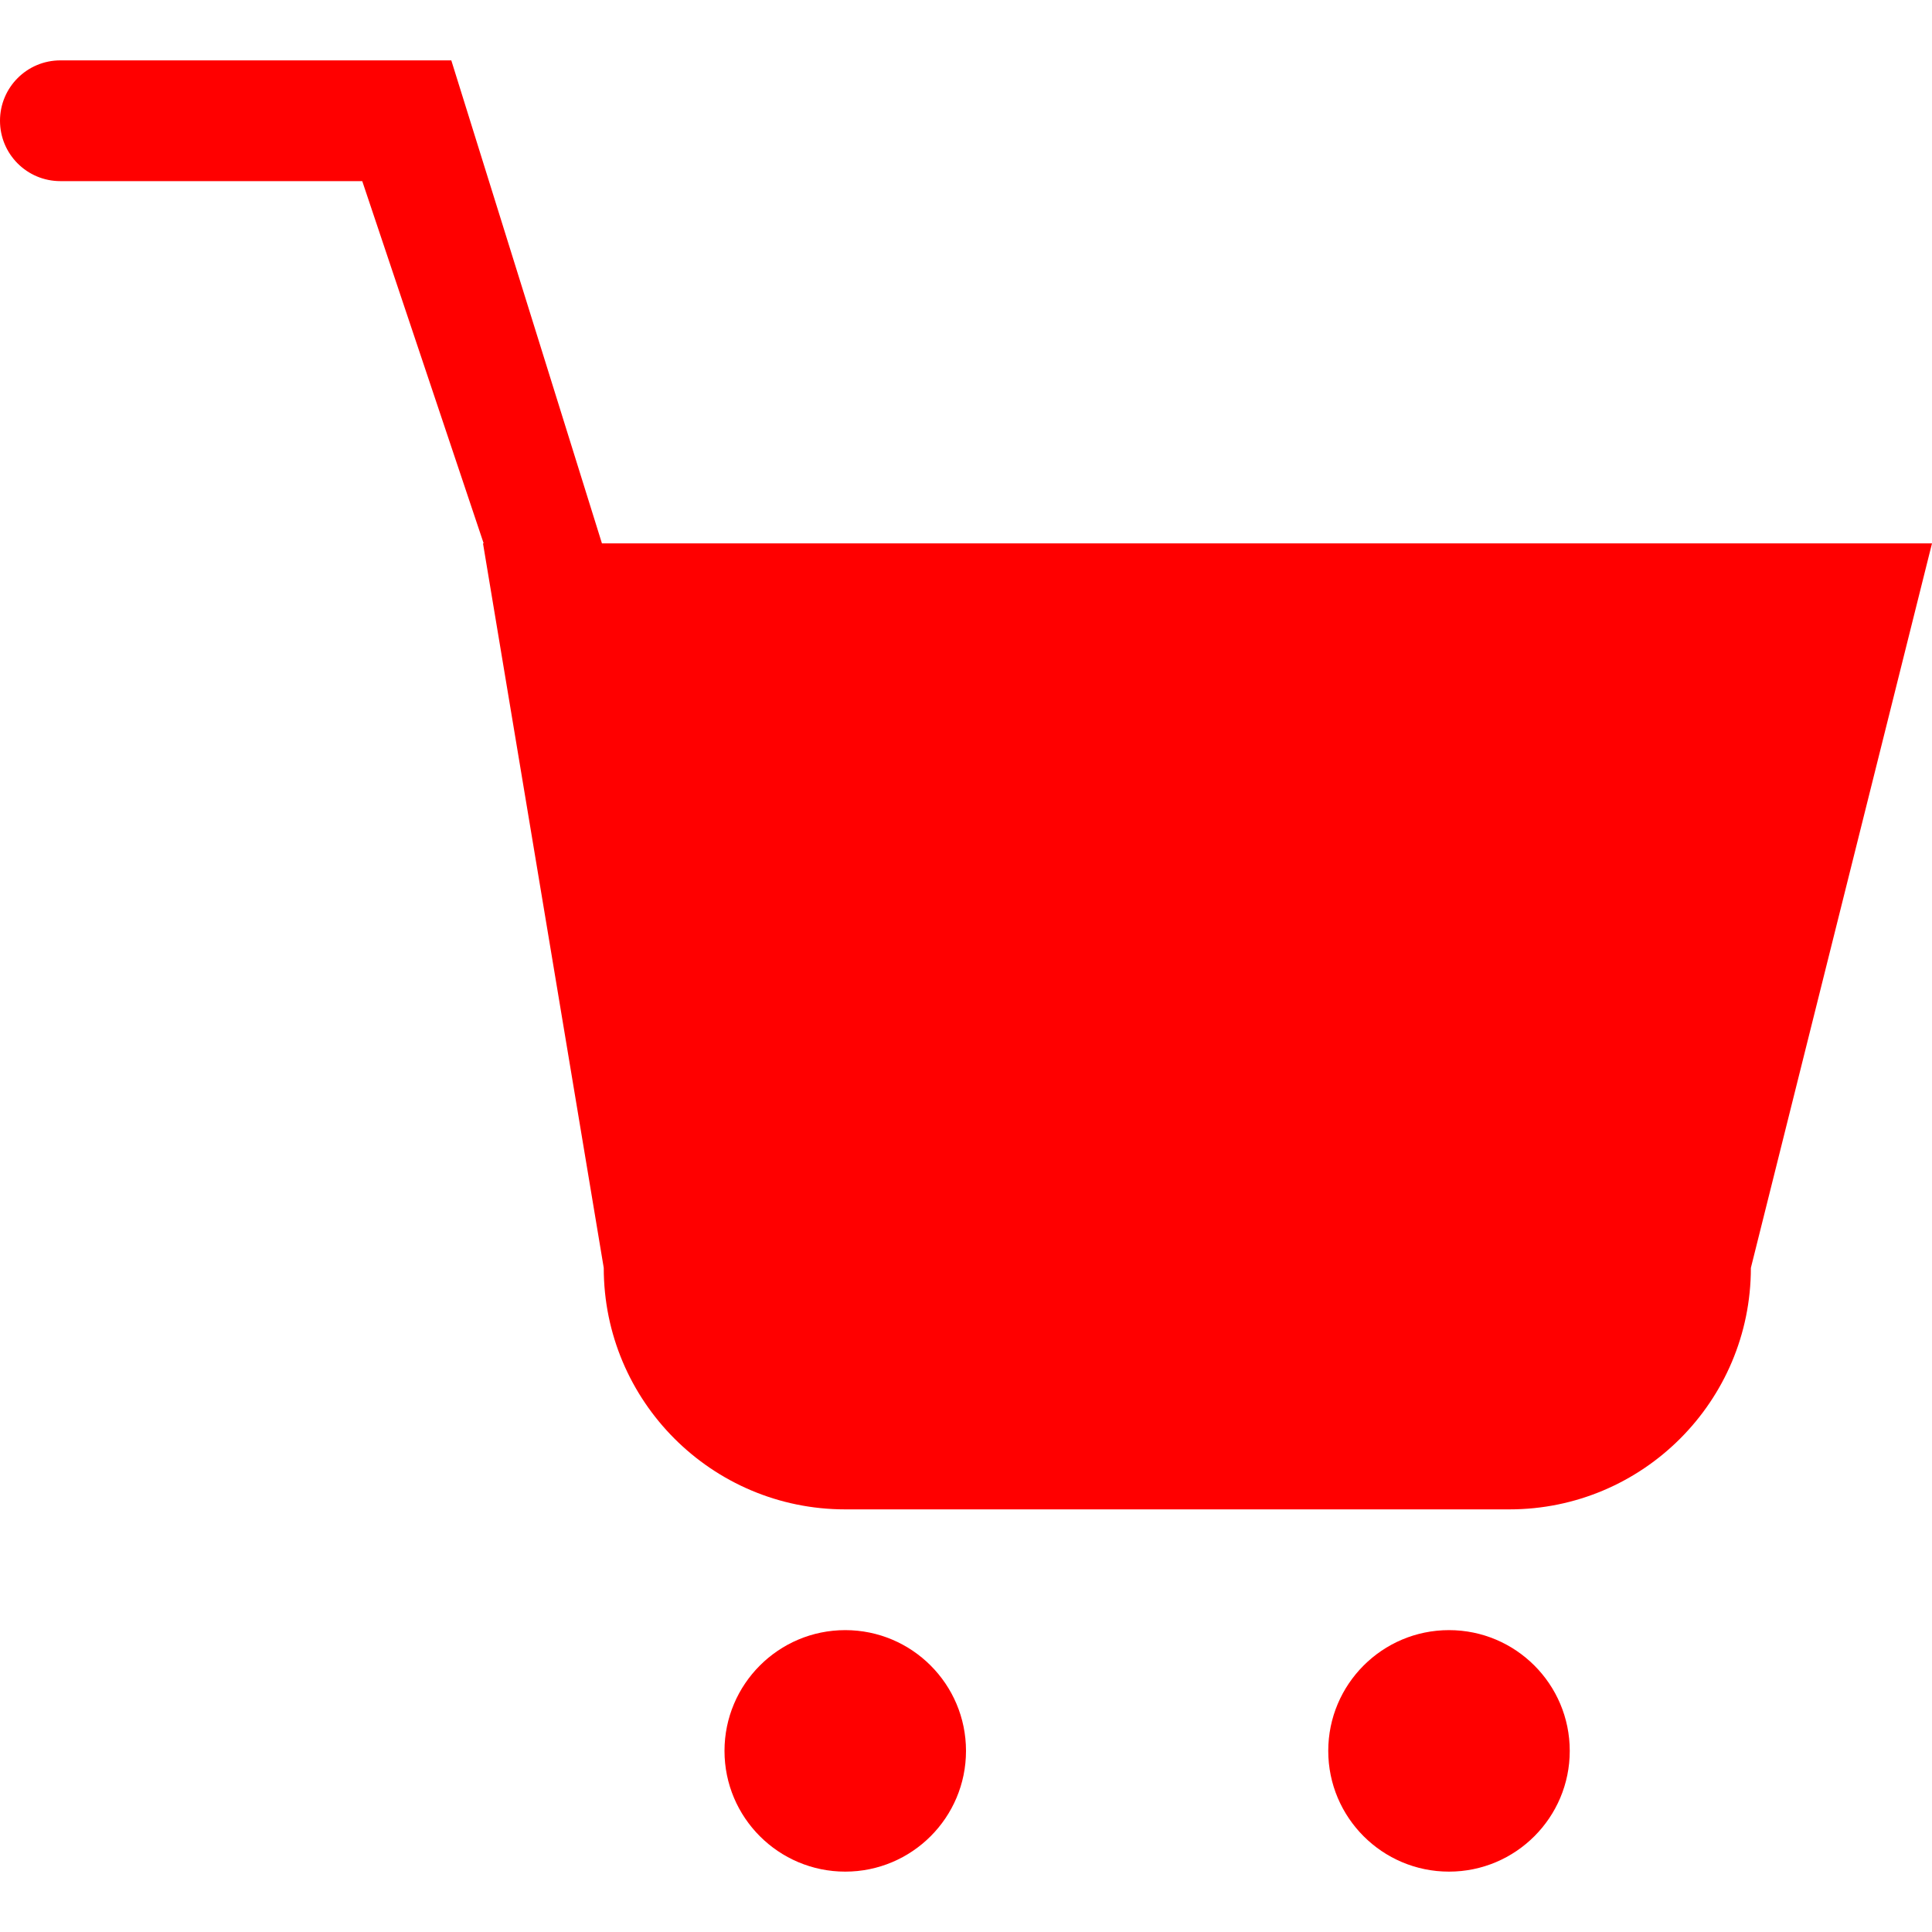
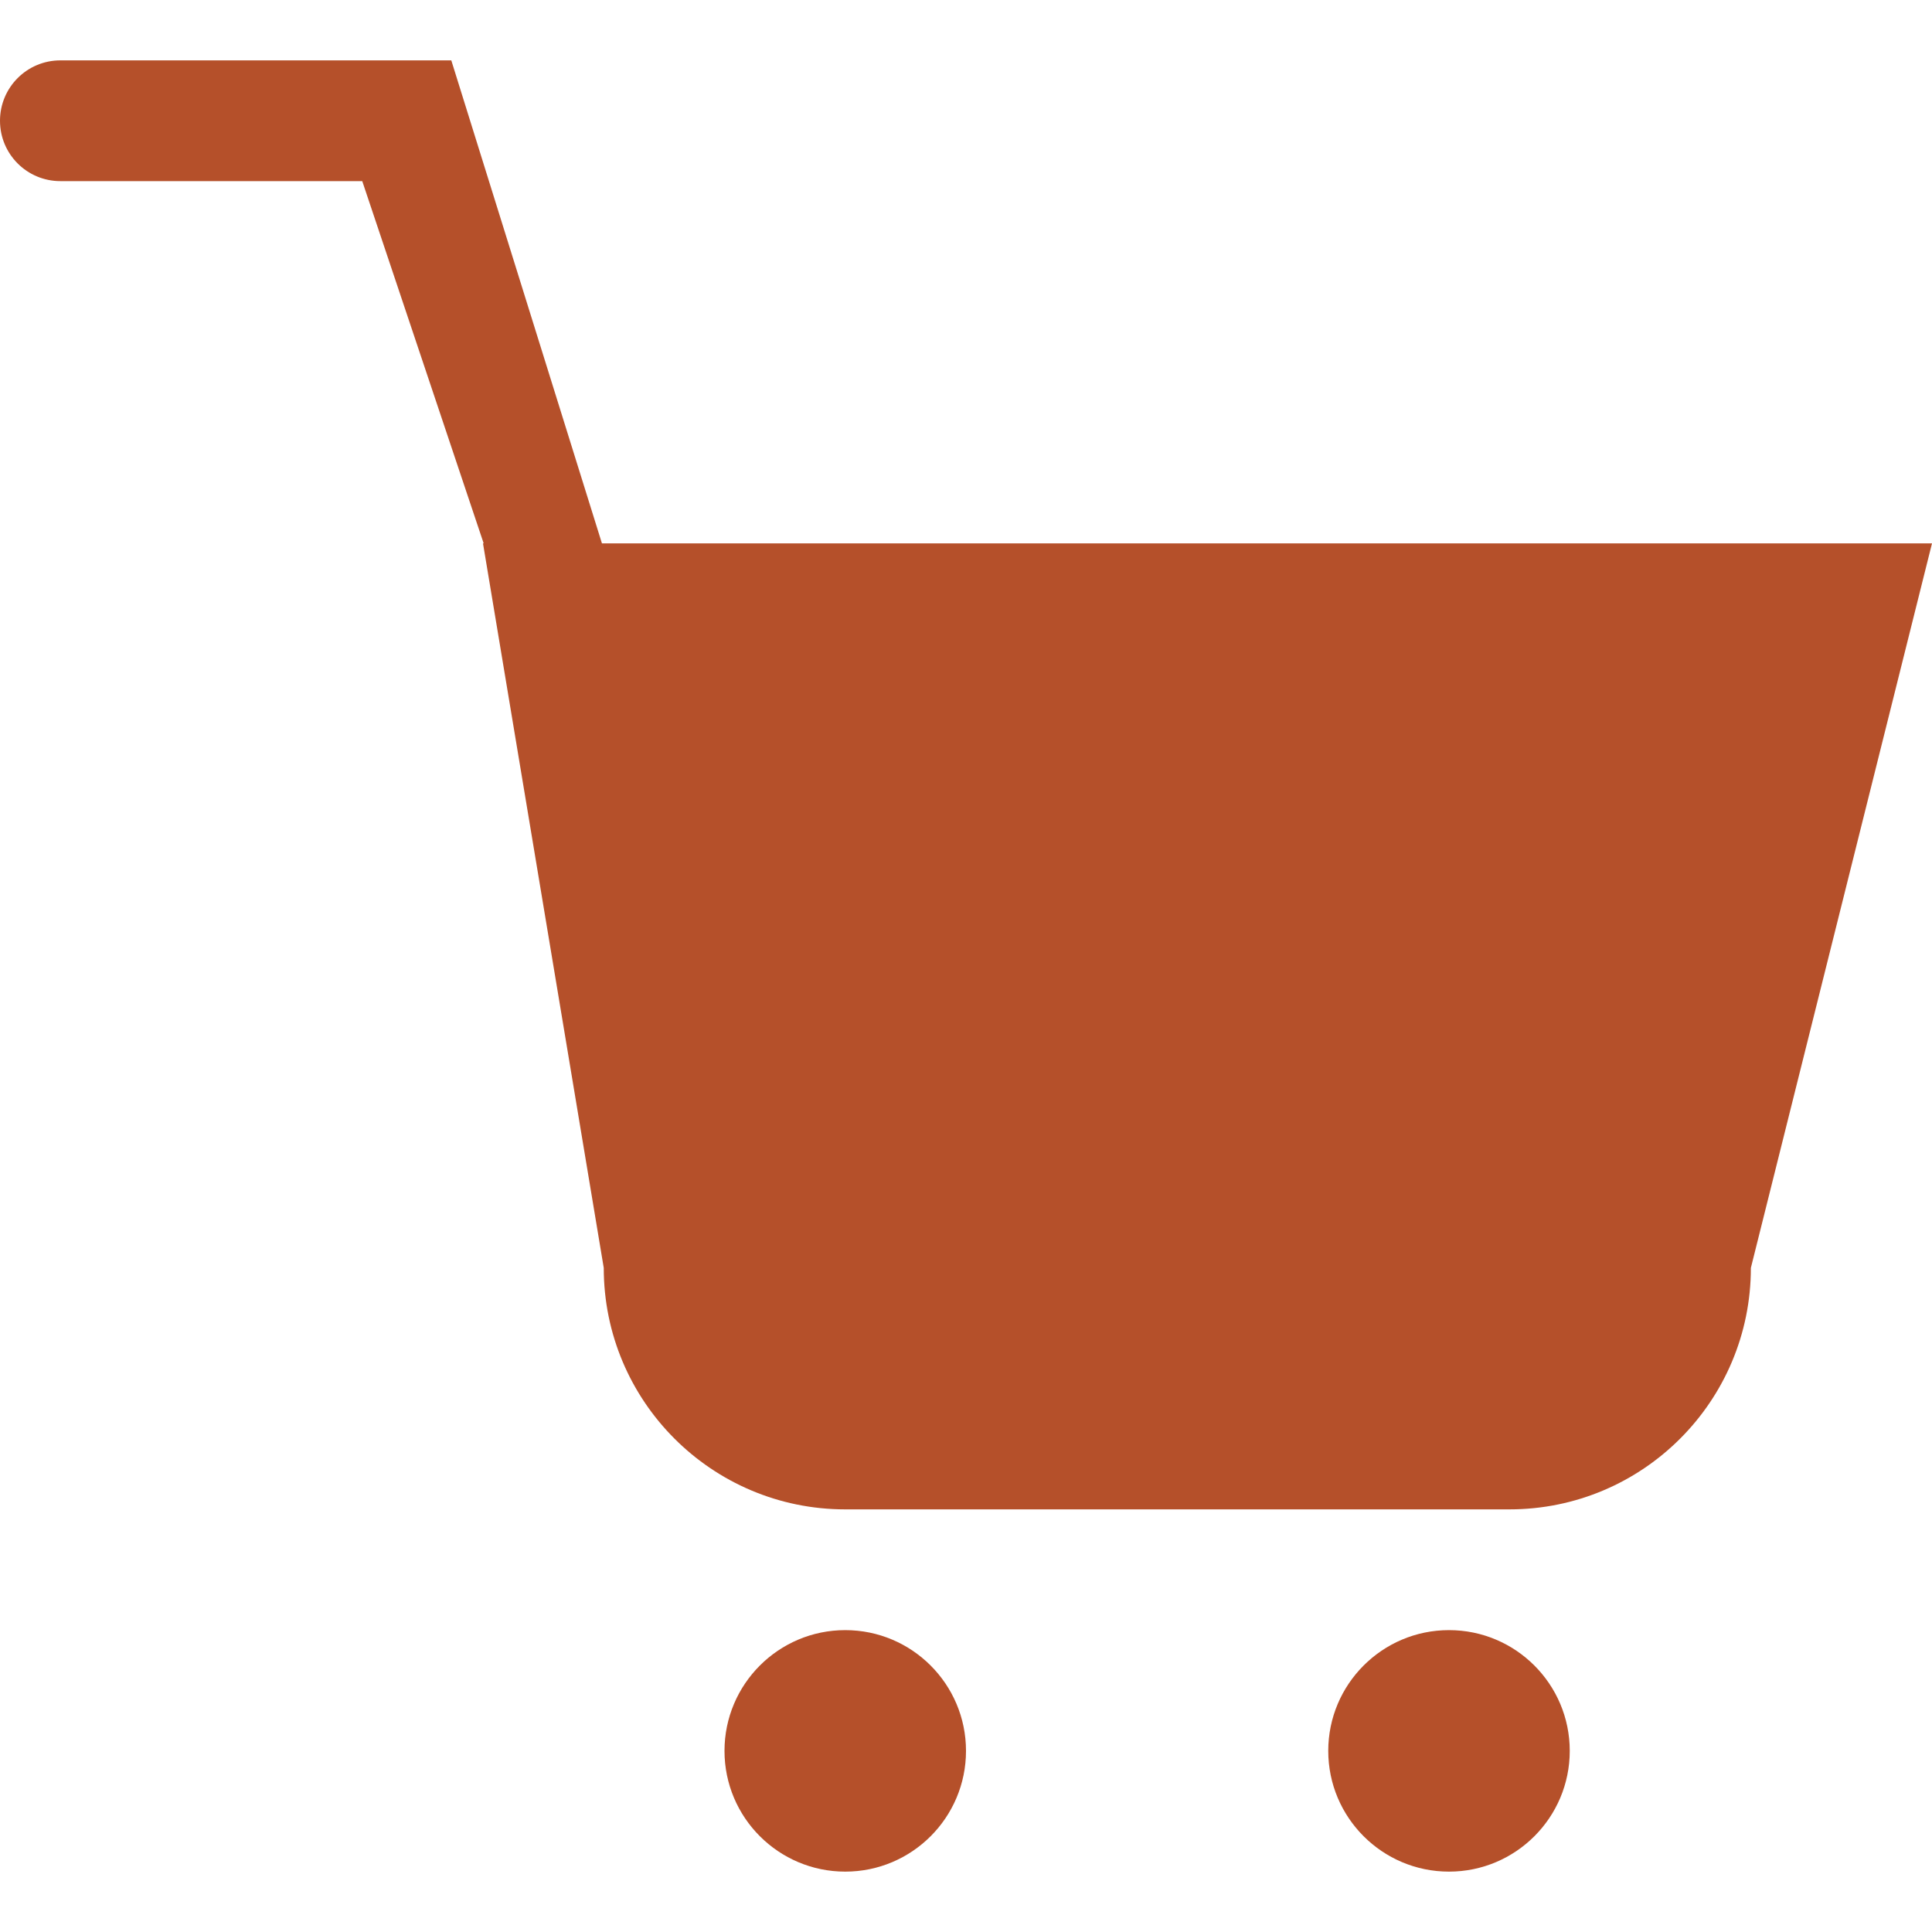
<svg xmlns="http://www.w3.org/2000/svg" width="800px" height="800px" viewBox="0 -1 32 32" version="1.1">
  <defs>

</defs>
  <g id="Page-1" stroke="none" stroke-width="1" fill="none" fill-rule="evenodd">
-     <g id="Icon-Set-Filled" transform="translate(-466, -726)" fill="red">
+     <g id="Icon-Set-Filled" transform="translate(-466, -726)" fill="#B5502A" fill-rule="nonzero">
      <path d="M475.97,734 L473.475,726 L467,726 C466.447,726 466,726.448 466,727 C466,727.553 466.447,728 467,728 L472,728 L474.011,734 L474,734 L476,746 C476,748.209 477.791,750 480,750 L491,750 C493.209,750 495,748.209 495,746 L498,734 L475.97,734 L475.97,734 Z M490,752 C488.896,752 488,752.896 488,754 C488,755.104 488.896,756 490,756 C491.104,756 492,755.104 492,754 C492,752.896 491.104,752 490,752 L490,752 Z M480,752 C478.896,752 478,752.896 478,754 C478,755.104 478.896,756 480,756 C481.104,756 482,755.104 482,754 C482,752.896 481.104,752 480,752 L480,752 Z" id="cart">

</path>
    </g>
  </g>
</svg>
